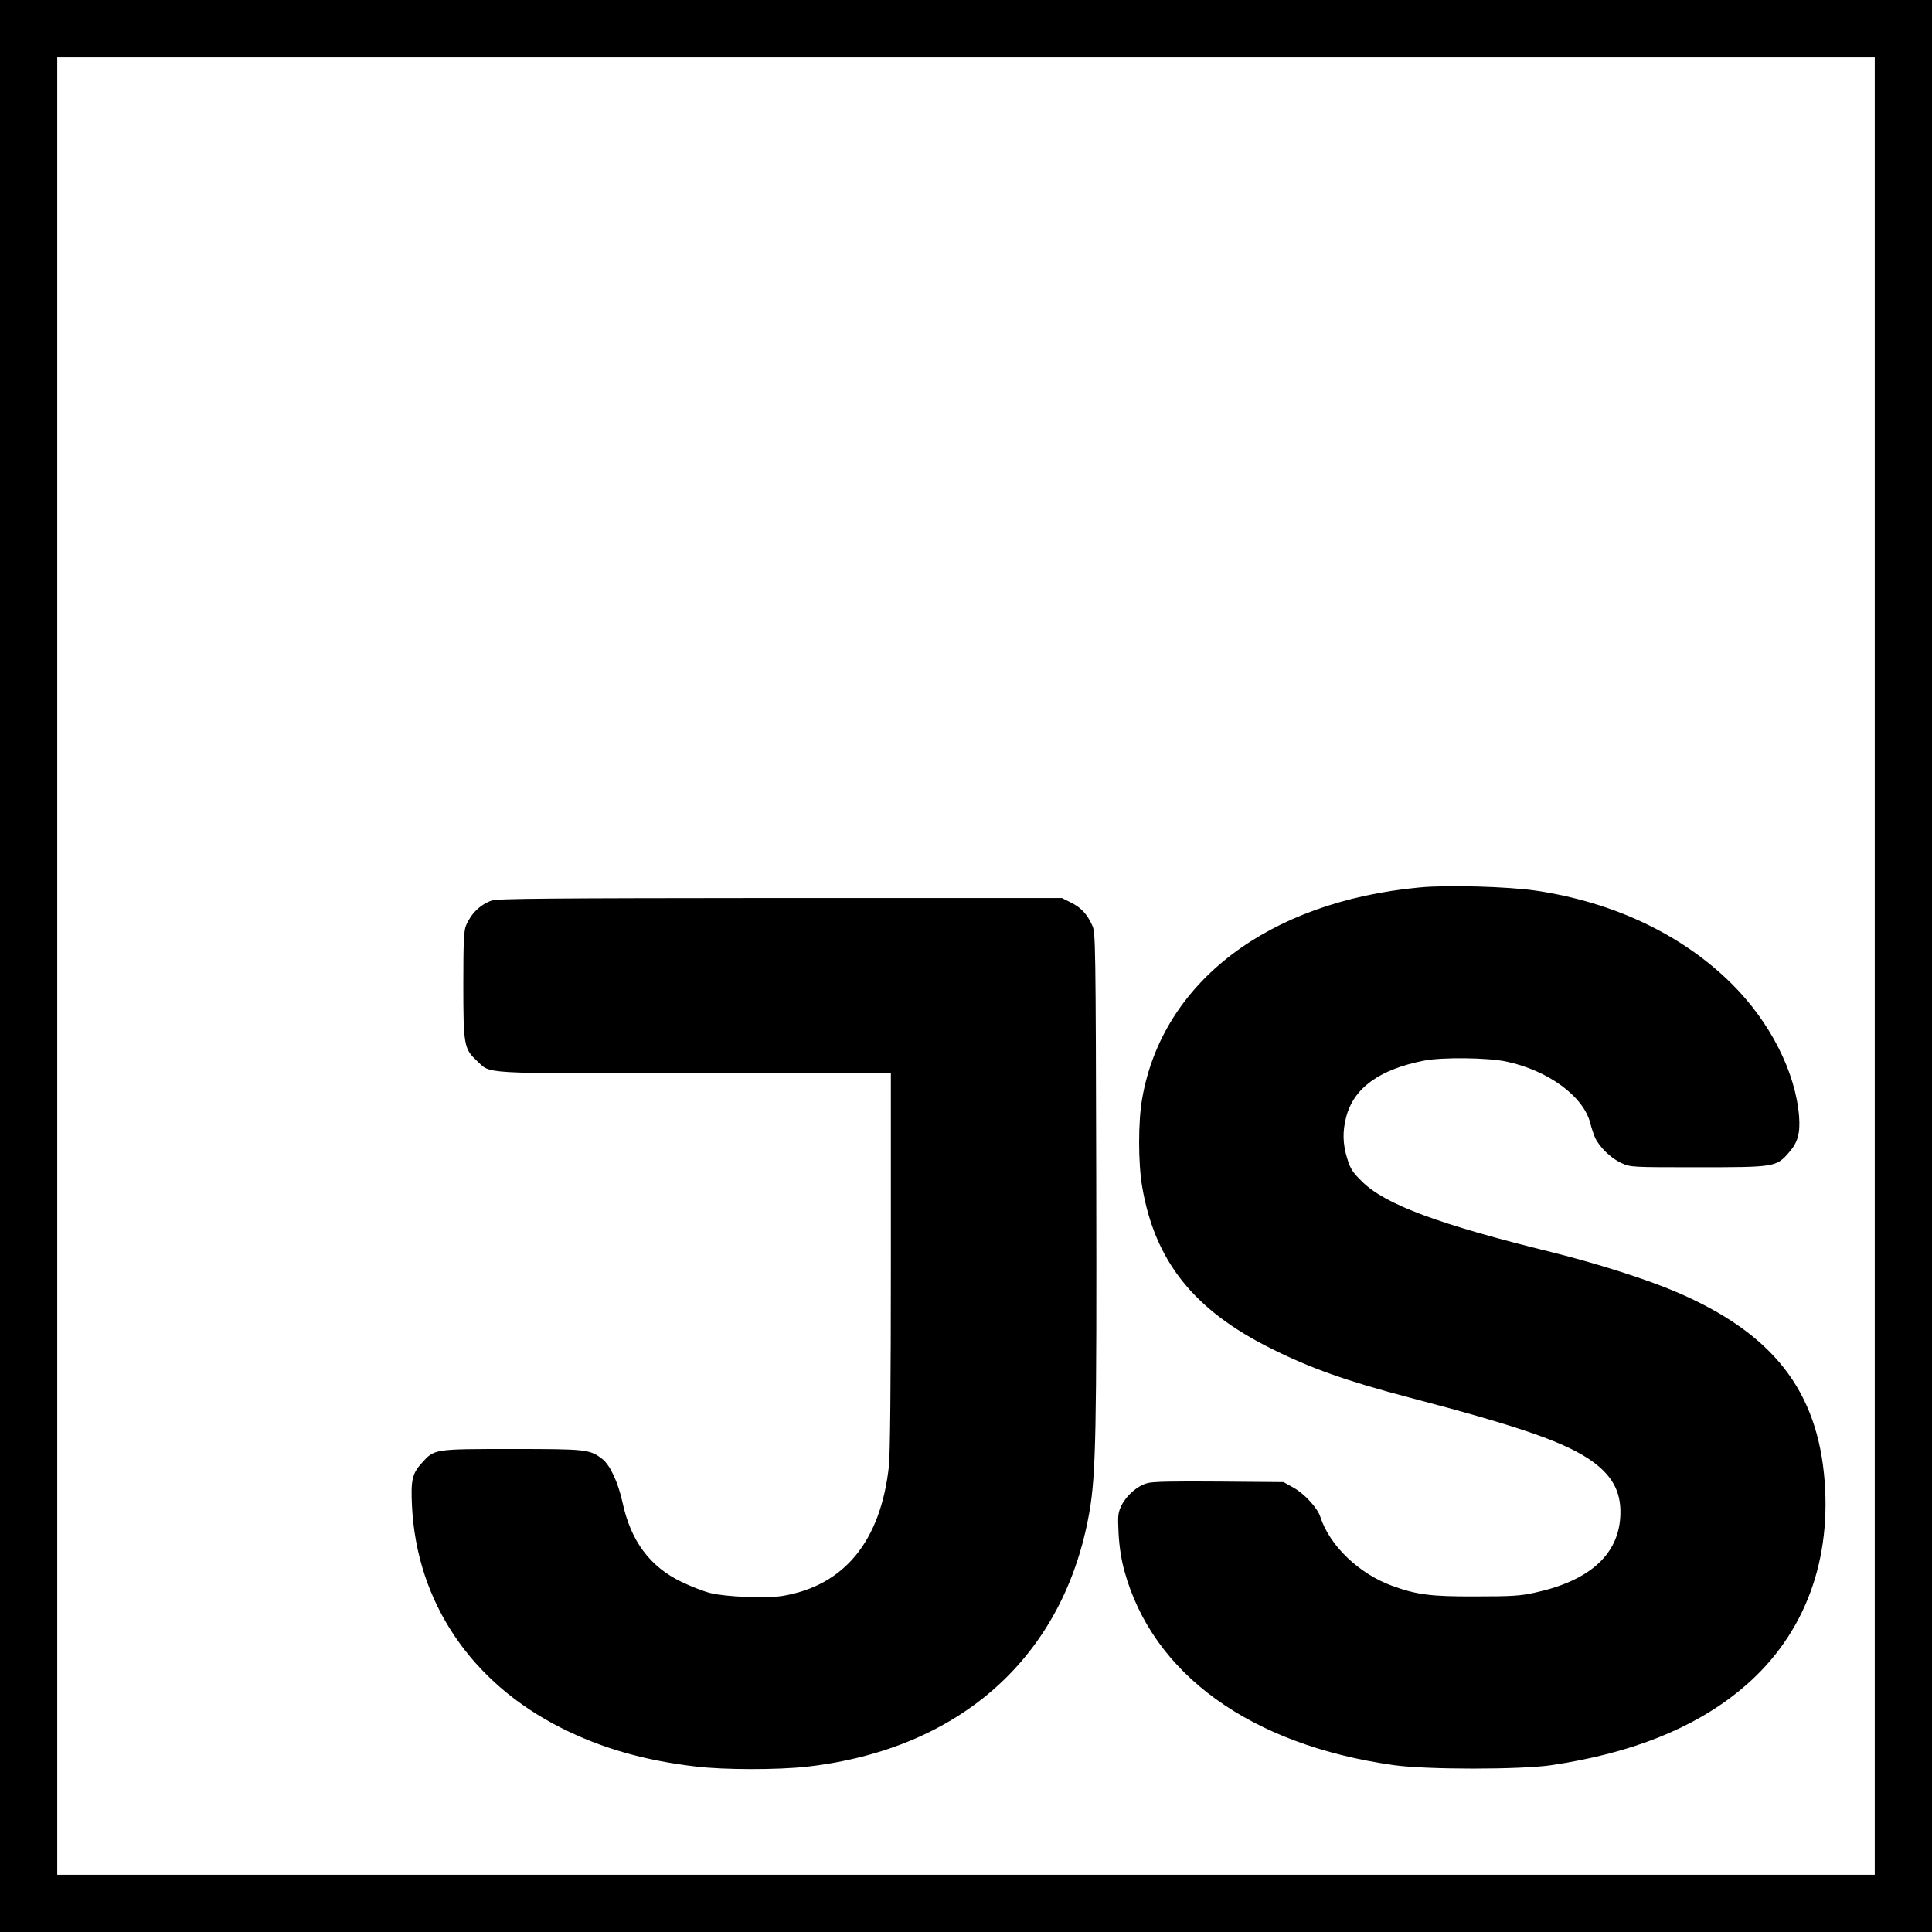
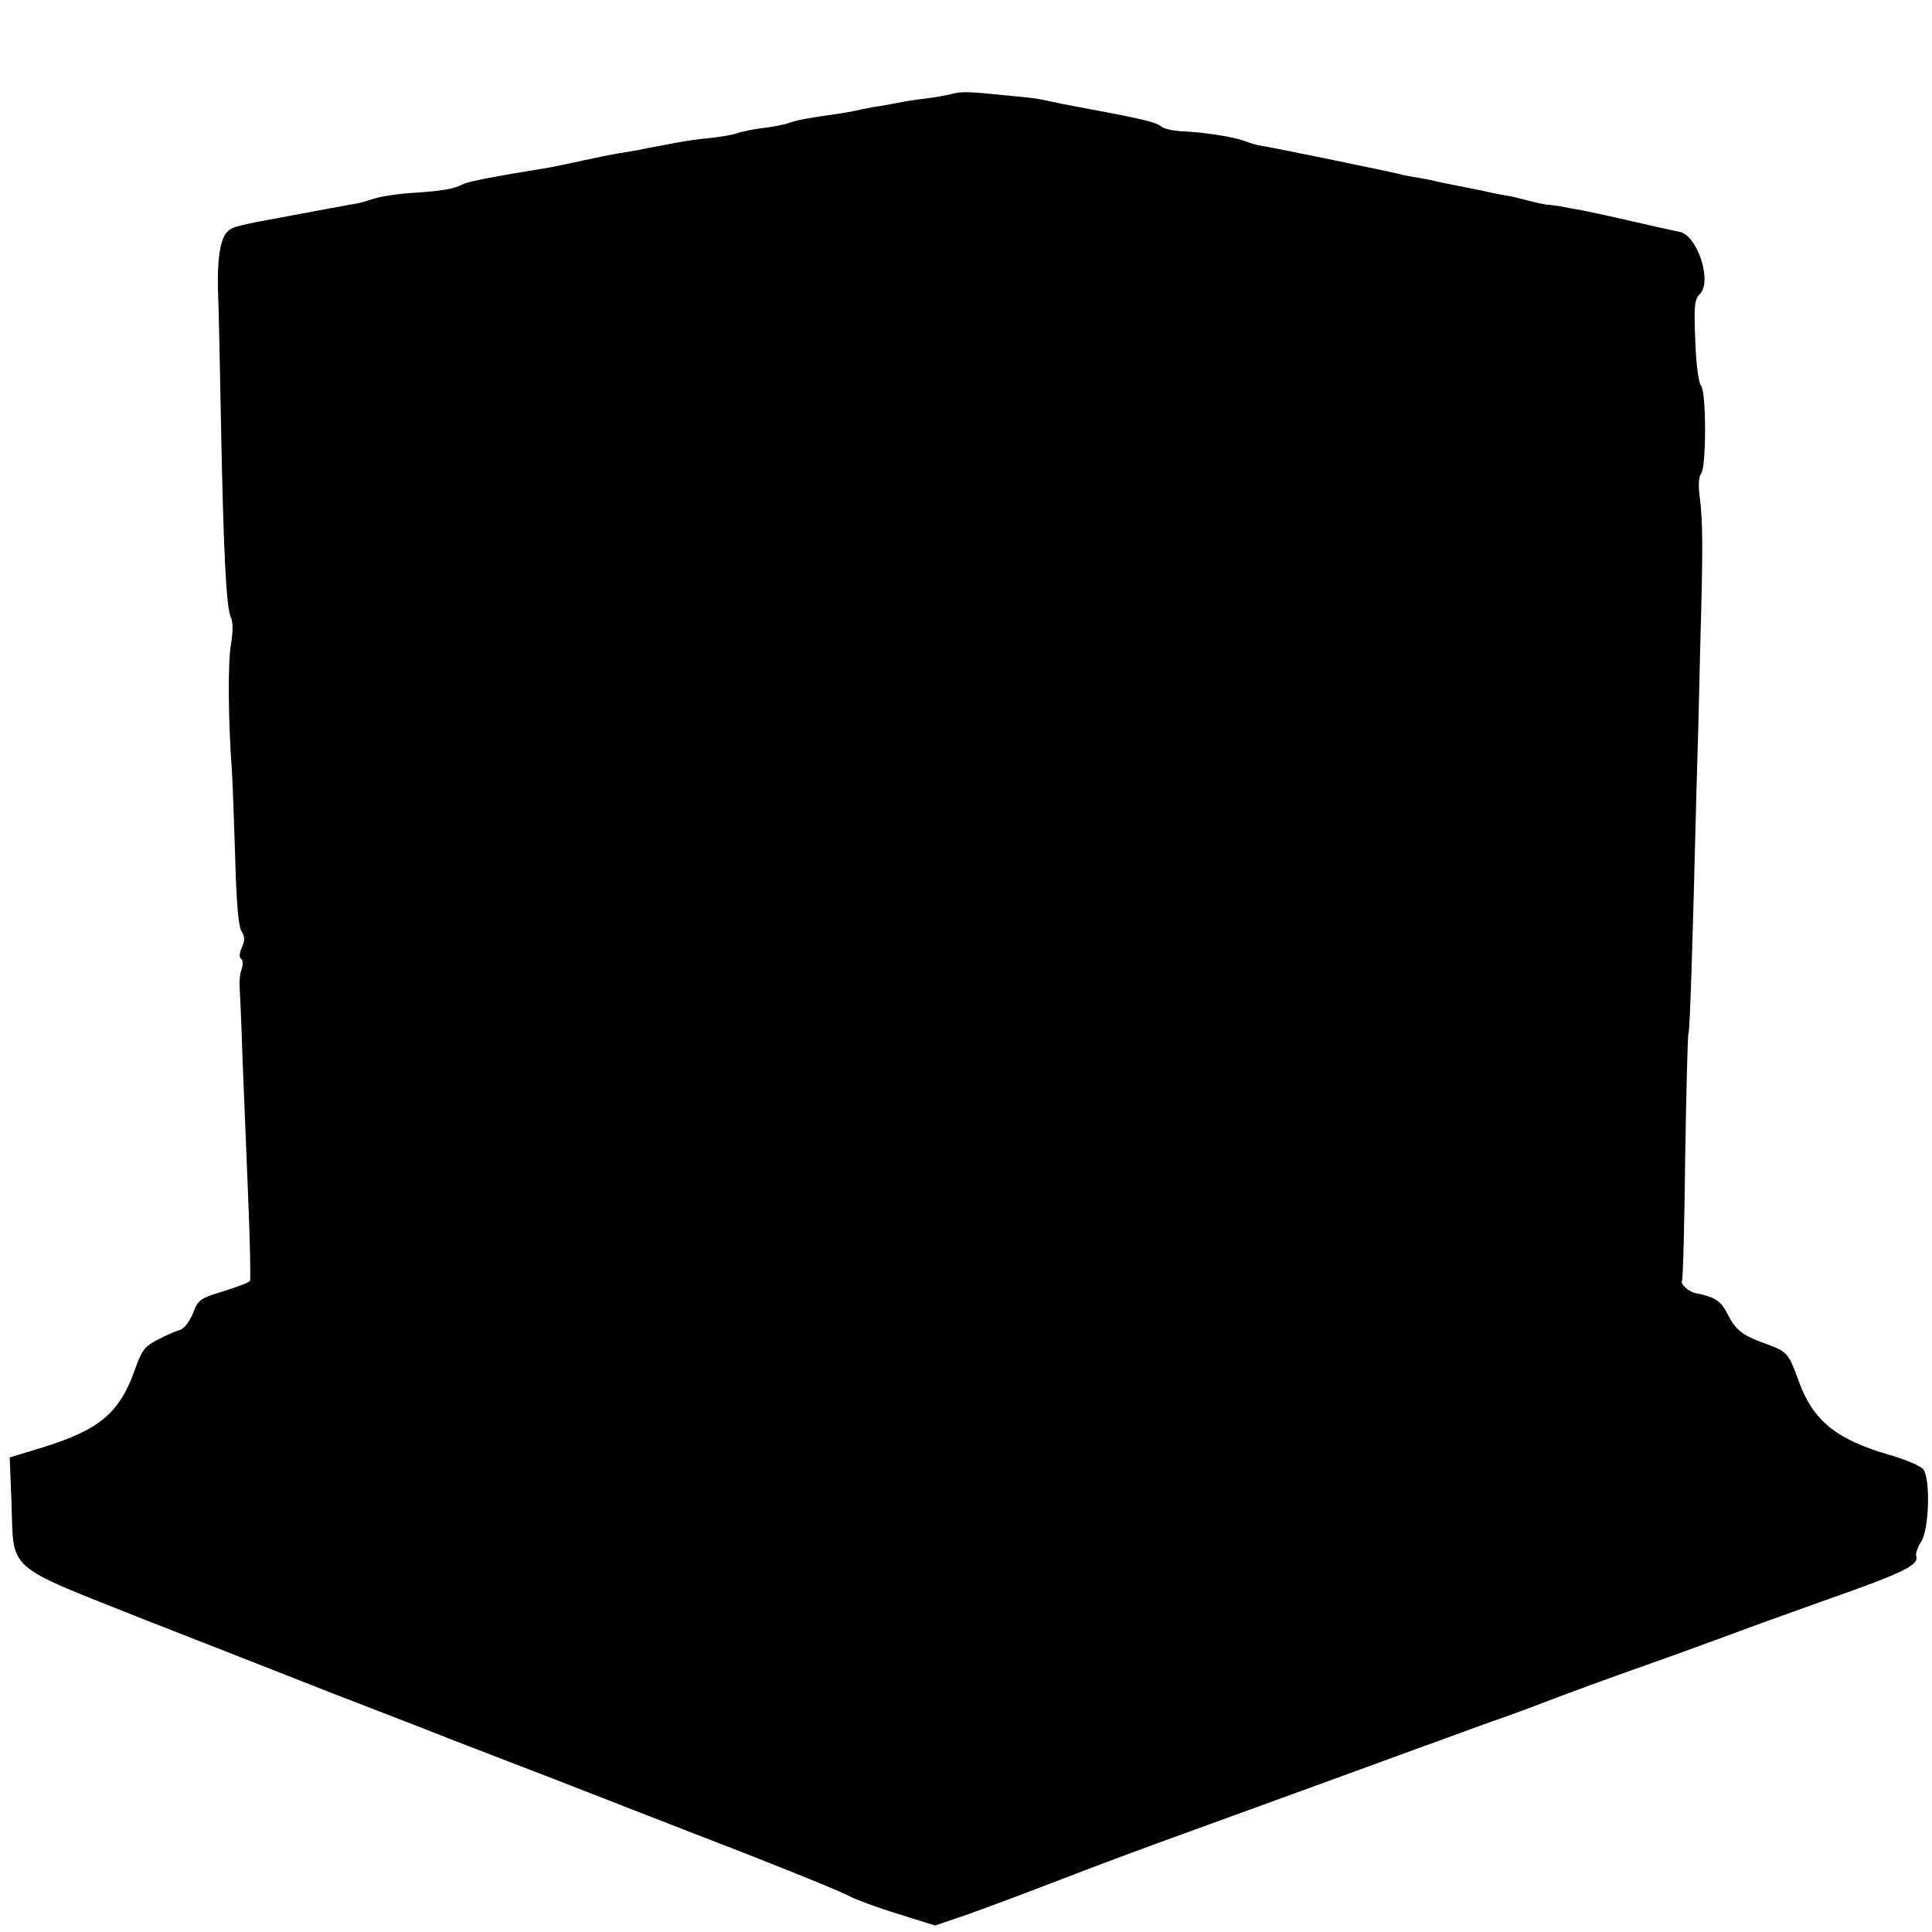
- <svg xmlns="http://www.w3.org/2000/svg" version="1" width="1440" height="1440" viewBox="0 0 1080 1080">
-   <path d="M0 540v540h1080V0H0v540zm1048 0v508H32V32h1016v508z" />
-   <path d="M793.5 496.1C709 504 649.9 548.9 638.5 614c-2.3 12.7-2.3 36.2 0 49.5 7.1 41.5 28.8 68.8 72 90.3 21.7 10.9 42.5 18.3 76.5 27.2 64 16.8 89.1 25.6 103.8 36.4 11.4 8.5 15.9 17.9 14.9 31.3-1.6 21-17.8 35.1-47.7 41.6-8 1.8-13.1 2.1-33 2.1-25.1.1-32.9-.9-46.7-5.9-18.6-6.7-35.1-22.6-40.2-38.5-1.6-5.1-9-13.1-15.2-16.5l-5.4-3-36-.3c-25.4-.2-37.2 0-40.2.9-5.5 1.5-11.6 6.8-14.4 12.5-2 4.2-2.1 5.6-1.6 15.8.4 7.2 1.5 14.4 3.2 20.6 15.8 57.9 70.6 97.4 150.5 108.7 18.1 2.6 71.4 2.6 88.5 0 44.2-6.6 79-20.4 105.1-41.8 34.4-28.1 51-69.1 47.4-116.8-3.9-50.8-29-82.8-83-105.9-16.2-7-44.9-16.1-69.5-22.2-63-15.5-93-26.6-106-39.4-5.4-5.3-6.6-7.1-8.4-13-2.5-8.1-2.7-15-.6-23.1 4.2-16.3 18.6-26.7 43.5-31.6 10.1-2 35.8-1.7 46 .5 23.3 4.9 43.1 19.4 46.9 34.2.7 2.7 1.9 6.4 2.7 8.2 2.2 5.1 9 11.8 14.7 14.3 5.2 2.4 5.4 2.4 42.7 2.4 43.1 0 43.9-.1 51-8.2 5-5.7 6.4-10.7 5.7-20.3-2-24.7-16.1-52.6-37.6-74-27.6-27.4-65.7-45.6-109.4-52.1-15.5-2.3-50-3.3-65.2-1.8zM274.9 503.4c-6.5 2.3-11.6 7.3-14.4 14-1.2 2.8-1.5 9.3-1.5 32.9 0 33.9.4 36 7.5 42.6 8.3 7.6-.9 7.1 121.6 7.1H498v105c0 67.7-.4 108.5-1.1 114.6-4.6 41.9-24.9 66.7-59.3 72.5-9 1.5-32 .6-40.6-1.6-3.6-.9-10.8-3.7-16-6.2-17.7-8.5-28.4-22.9-33-44.4-2.5-11.4-7-21-11.4-24.4-7-5.3-8.7-5.5-50.5-5.5-43.5 0-43.3 0-50.2 7.7-5.5 6-6.3 9.6-5.6 24.2 2.7 53.7 33 98.7 83.6 124.1 22.5 11.3 46.3 18.1 75.1 21.5 15.8 1.9 45.7 1.9 62 .1 86.2-9.8 144-61.9 158-142.5 3.6-20.7 4.1-45.3 3.8-187.6-.3-127.9-.4-136.2-2.1-139.9-2.9-6.5-6.3-10.2-11.9-13l-5.2-2.6H436.1c-126.9.1-158.3.3-161.2 1.4z" />
+ <svg xmlns="http://www.w3.org/2000/svg" version="1" width="716" height="716" viewBox="0 0 537 537">
+   <path d="M264.6 26.1c-1.5.4-4.9 1-7.4 1.3-2.6.3-6 .8-7.7 1.2-1.6.3-3.9.7-5 .9-1.1.1-3.1.5-4.5.8-1.4.3-4.2.9-6.2 1.2-9.7 1.4-11.5 1.7-14.3 2.6-1.6.6-5 1.2-7.5 1.5-2.5.3-5.6.9-7 1.4-1.4.5-5 1.1-8 1.4-3 .3-6.6.8-8 1.1-1.4.2-4.1.8-6 1.1-1.9.4-4.4.8-5.5 1.1-1.1.2-3.5.6-5.4.9-1.9.3-6.4 1.2-10 2-3.6.8-7.9 1.7-9.6 2-14.2 2.3-22.3 3.8-23.8 4.6-2.6 1.3-5.2 1.8-13.7 2.4-4.1.2-9.1 1-11 1.6-1.9.6-4.2 1.3-5 1.4-.8.1-3.1.5-5 .9-1.9.3-8 1.5-13.5 2.5-14.8 2.7-15.9 3-17.4 4.5-1.9 1.9-2.8 8-2.5 16.6.2 4.1.5 20 .8 35.4.7 37.2 1.5 52.1 2.7 54.9.7 1.5.7 4 .1 7.7-.9 5-.8 20.9.3 35.9.2 3.6.6 14.4.9 24.2.3 11.7.9 18.3 1.7 19.6 1 1.6 1 2.6.1 4.6-.7 1.5-.7 2.8-.2 3.1.5.3.6 1.6.2 2.8-.5 1.2-.7 3.3-.6 4.7.1 1.4.5 10.4.8 20 .4 9.6 1.1 27.4 1.6 39.4s.7 22.2.5 22.6c-.3.5-3.6 1.7-7.4 2.9-6.5 2-7 2.3-8.5 6.2-1 2.4-2.5 4.3-3.7 4.6-1.1.3-3.9 1.5-6.1 2.7-3.6 1.8-4.4 2.9-6.3 8.3-4.3 12-9.7 16.6-25.3 21.5l-9.5 2.9.5 12.8c.7 19.2-2.2 16.7 37.8 32.6 18.4 7.2 41.4 16.2 51 20 9.6 3.7 24.9 9.6 34 13.2 9.1 3.5 21.2 8.2 27 10.4 5.8 2.3 15 5.8 20.5 8 5.5 2.1 21 8.2 34.5 13.4 13.5 5.3 26.1 10.4 28 11.5 1.9 1 8.1 3.3 13.7 5l10.2 3.2 8.8-3c4.8-1.7 15.3-5.6 23.3-8.7 8-3.1 21.3-8.1 29.5-11.1 30-10.9 62.2-22.6 72.5-26.4 5.8-2.1 14.6-5.3 19.5-7.1 5-1.7 13.1-4.7 18-6.6 5-1.9 16.4-6.1 25.5-9.3 9.1-3.2 19.7-7.1 23.5-8.5 3.9-1.5 16.4-6 27.9-10.1 20.3-7.1 25.2-9.5 24.2-11.9-.2-.7.4-2.5 1.4-4 2.2-3.4 2.6-17.3.6-20.1-.7-.9-5.1-2.8-9.7-4.1-14.5-4.2-21-9.5-24.9-20.3-2.9-8-3.2-8.3-9.2-10.5-6.7-2.4-8.4-3.8-10.8-8.6-1.8-3.4-3.4-4.4-8.8-5.5-1.9-.4-4.2-2.5-3.7-3.4.3-.4.7-15.9.9-34.4.3-18.5.7-34 .9-34.4.4-.6 1.1-21.9 2.2-66.2.3-9.1.8-28 1.1-42 .8-27.6.7-34-.2-41.3-.4-2.8-.2-5.3.4-6 1.5-1.8 1.5-22.7 0-24.5-.7-.8-1.4-6.2-1.6-12.6-.4-9.6-.2-11.5 1.3-12.9 3.5-3.6-.8-16.5-5.8-17.3-.7-.1-6.1-1.3-12.2-2.7-6-1.4-12.6-2.8-14.5-3.2-1.9-.3-4.6-.8-6-1.1-1.4-.2-3.2-.5-4-.5-.8-.1-3.3-.6-5.5-1.2s-4.7-1.2-5.5-1.3c-.8-.1-4-.7-7-1.4-3-.6-6.4-1.3-7.5-1.5-1.1-.2-3.1-.6-4.5-.9-1.4-.4-4-.9-5.9-1.2-1.8-.3-4.1-.7-5-1-3.7-.9-35.8-7.5-38.1-7.8-1.4-.2-3.6-.8-5-1.4-3-1.1-10.8-2.4-17.2-2.7-2.6-.1-5.4-.7-6.1-1.4-1.5-1.2-5.8-2.2-24.2-5.6-1.6-.3-4.3-.8-6-1.2-4.5-1-5.5-1.1-12-1.7-11.6-1.2-13.2-1.2-15.9-.5z" />
</svg>
